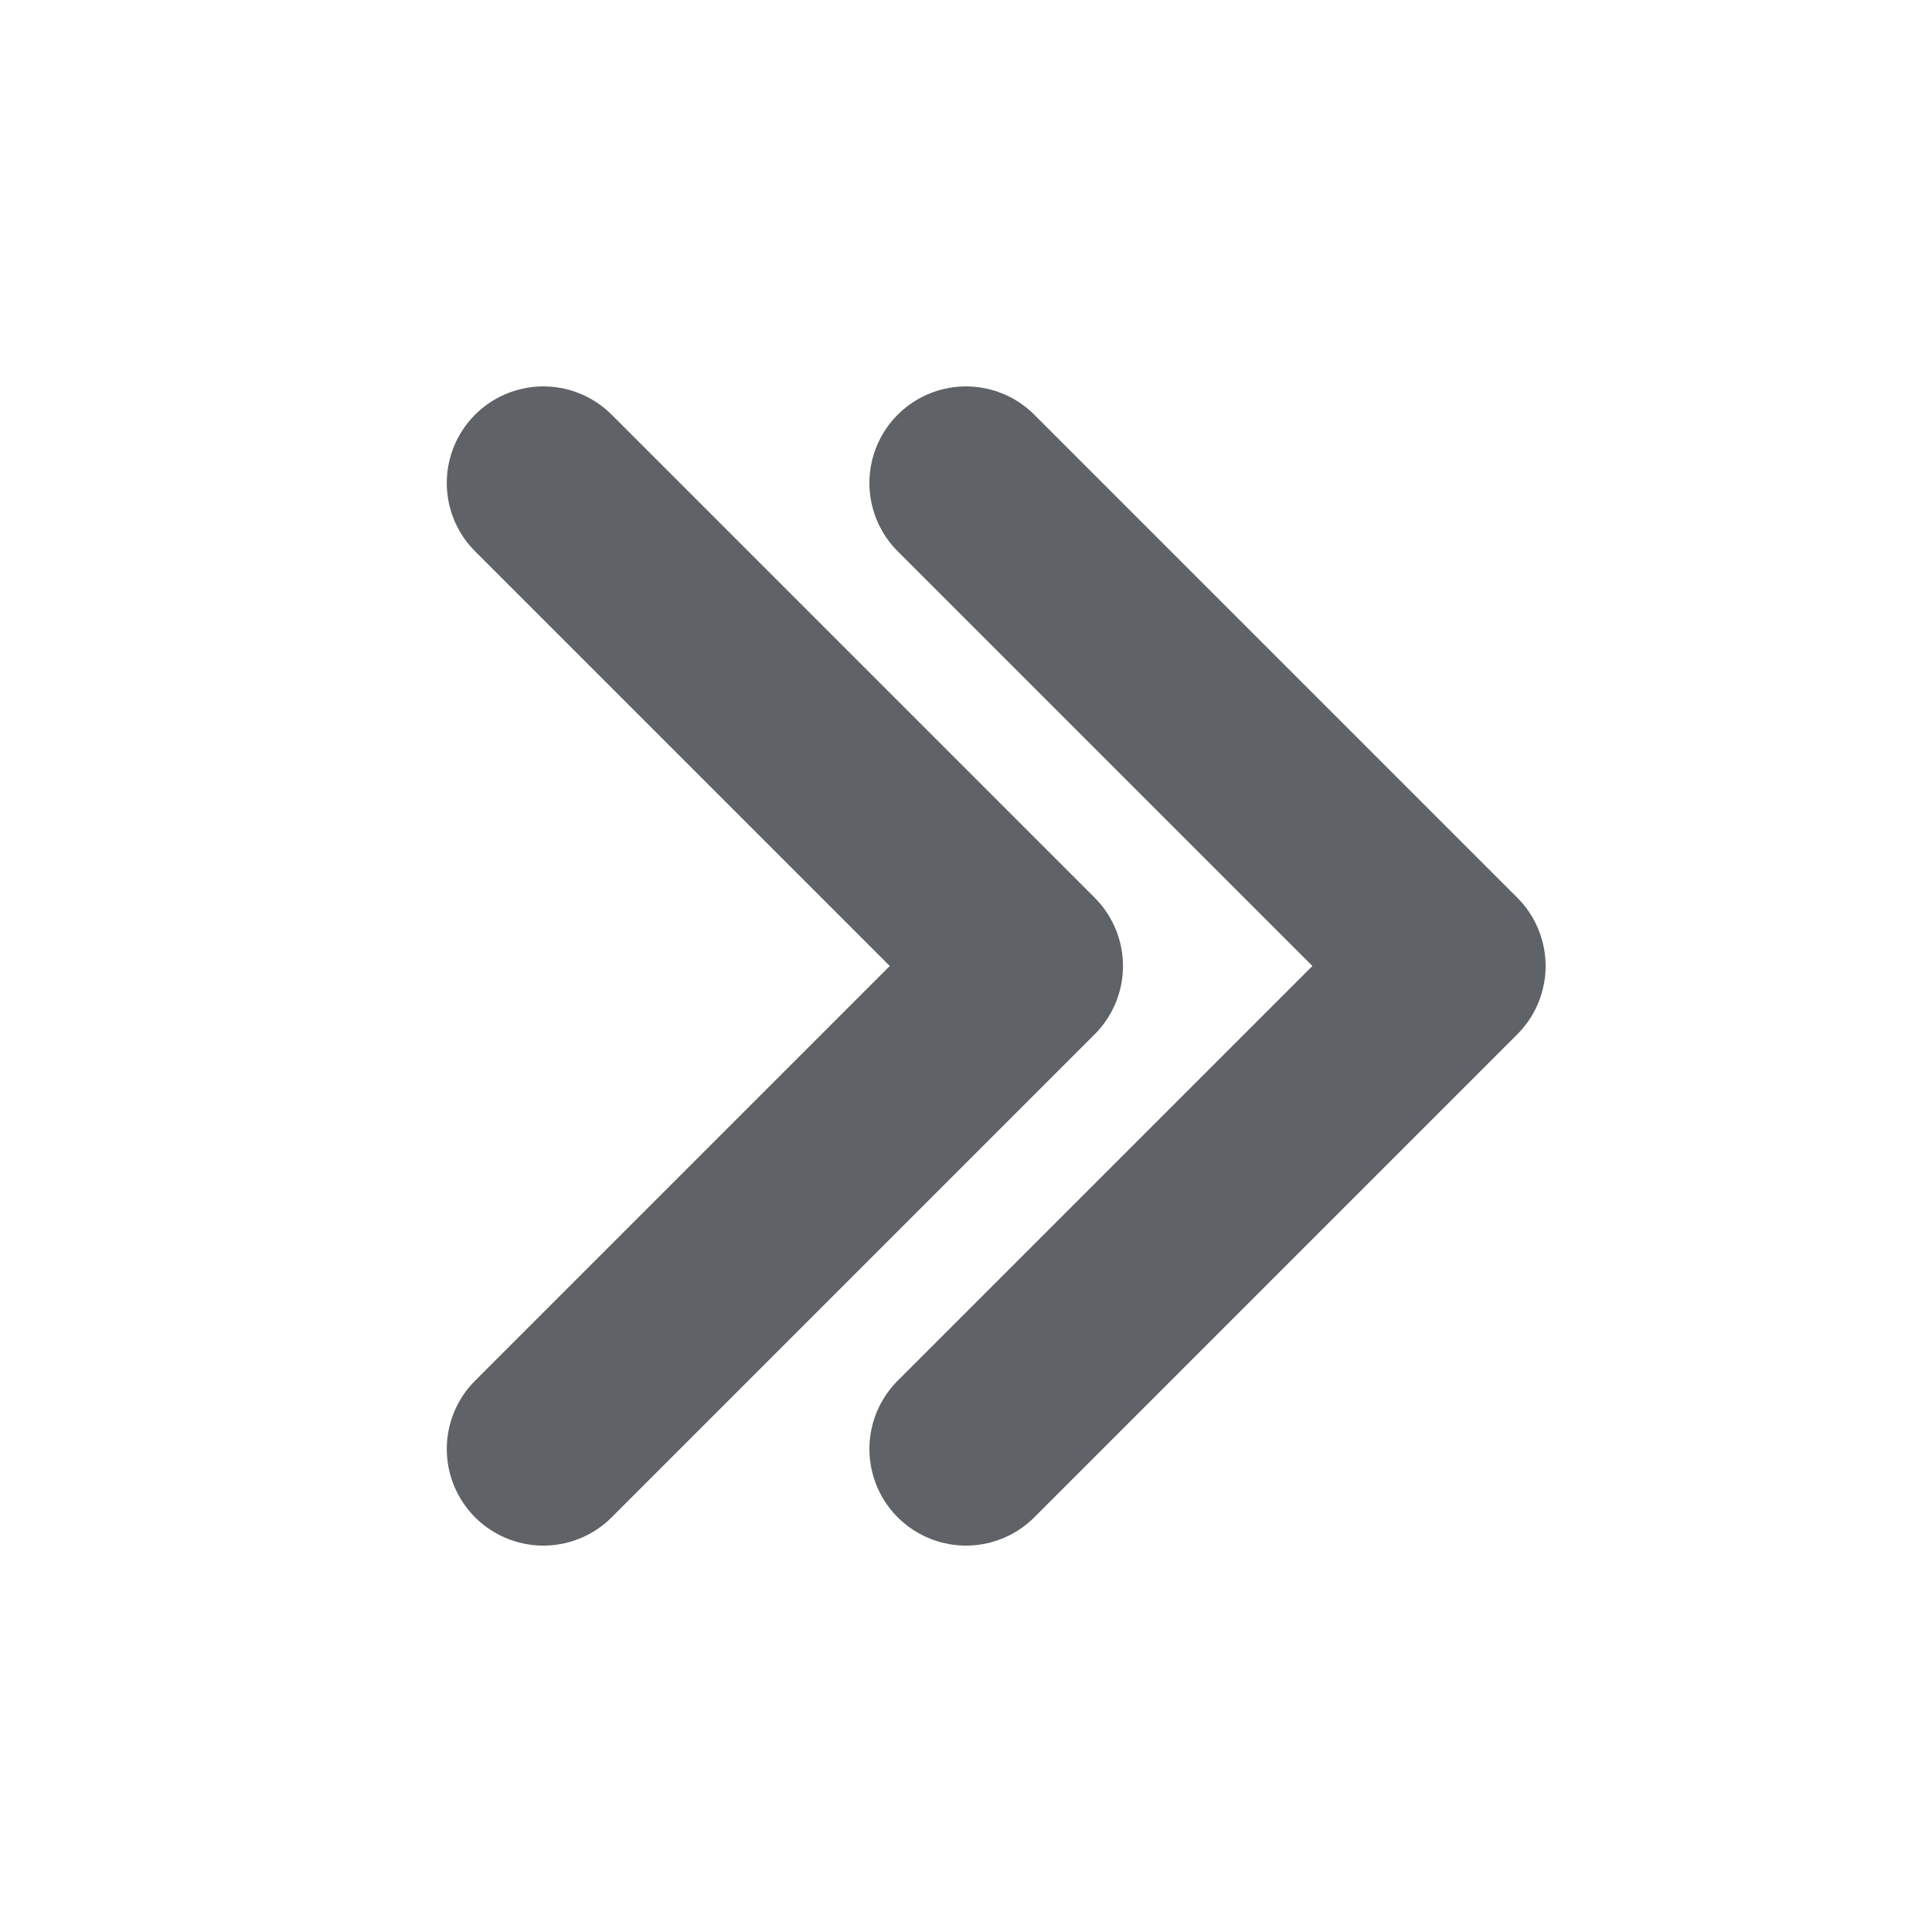
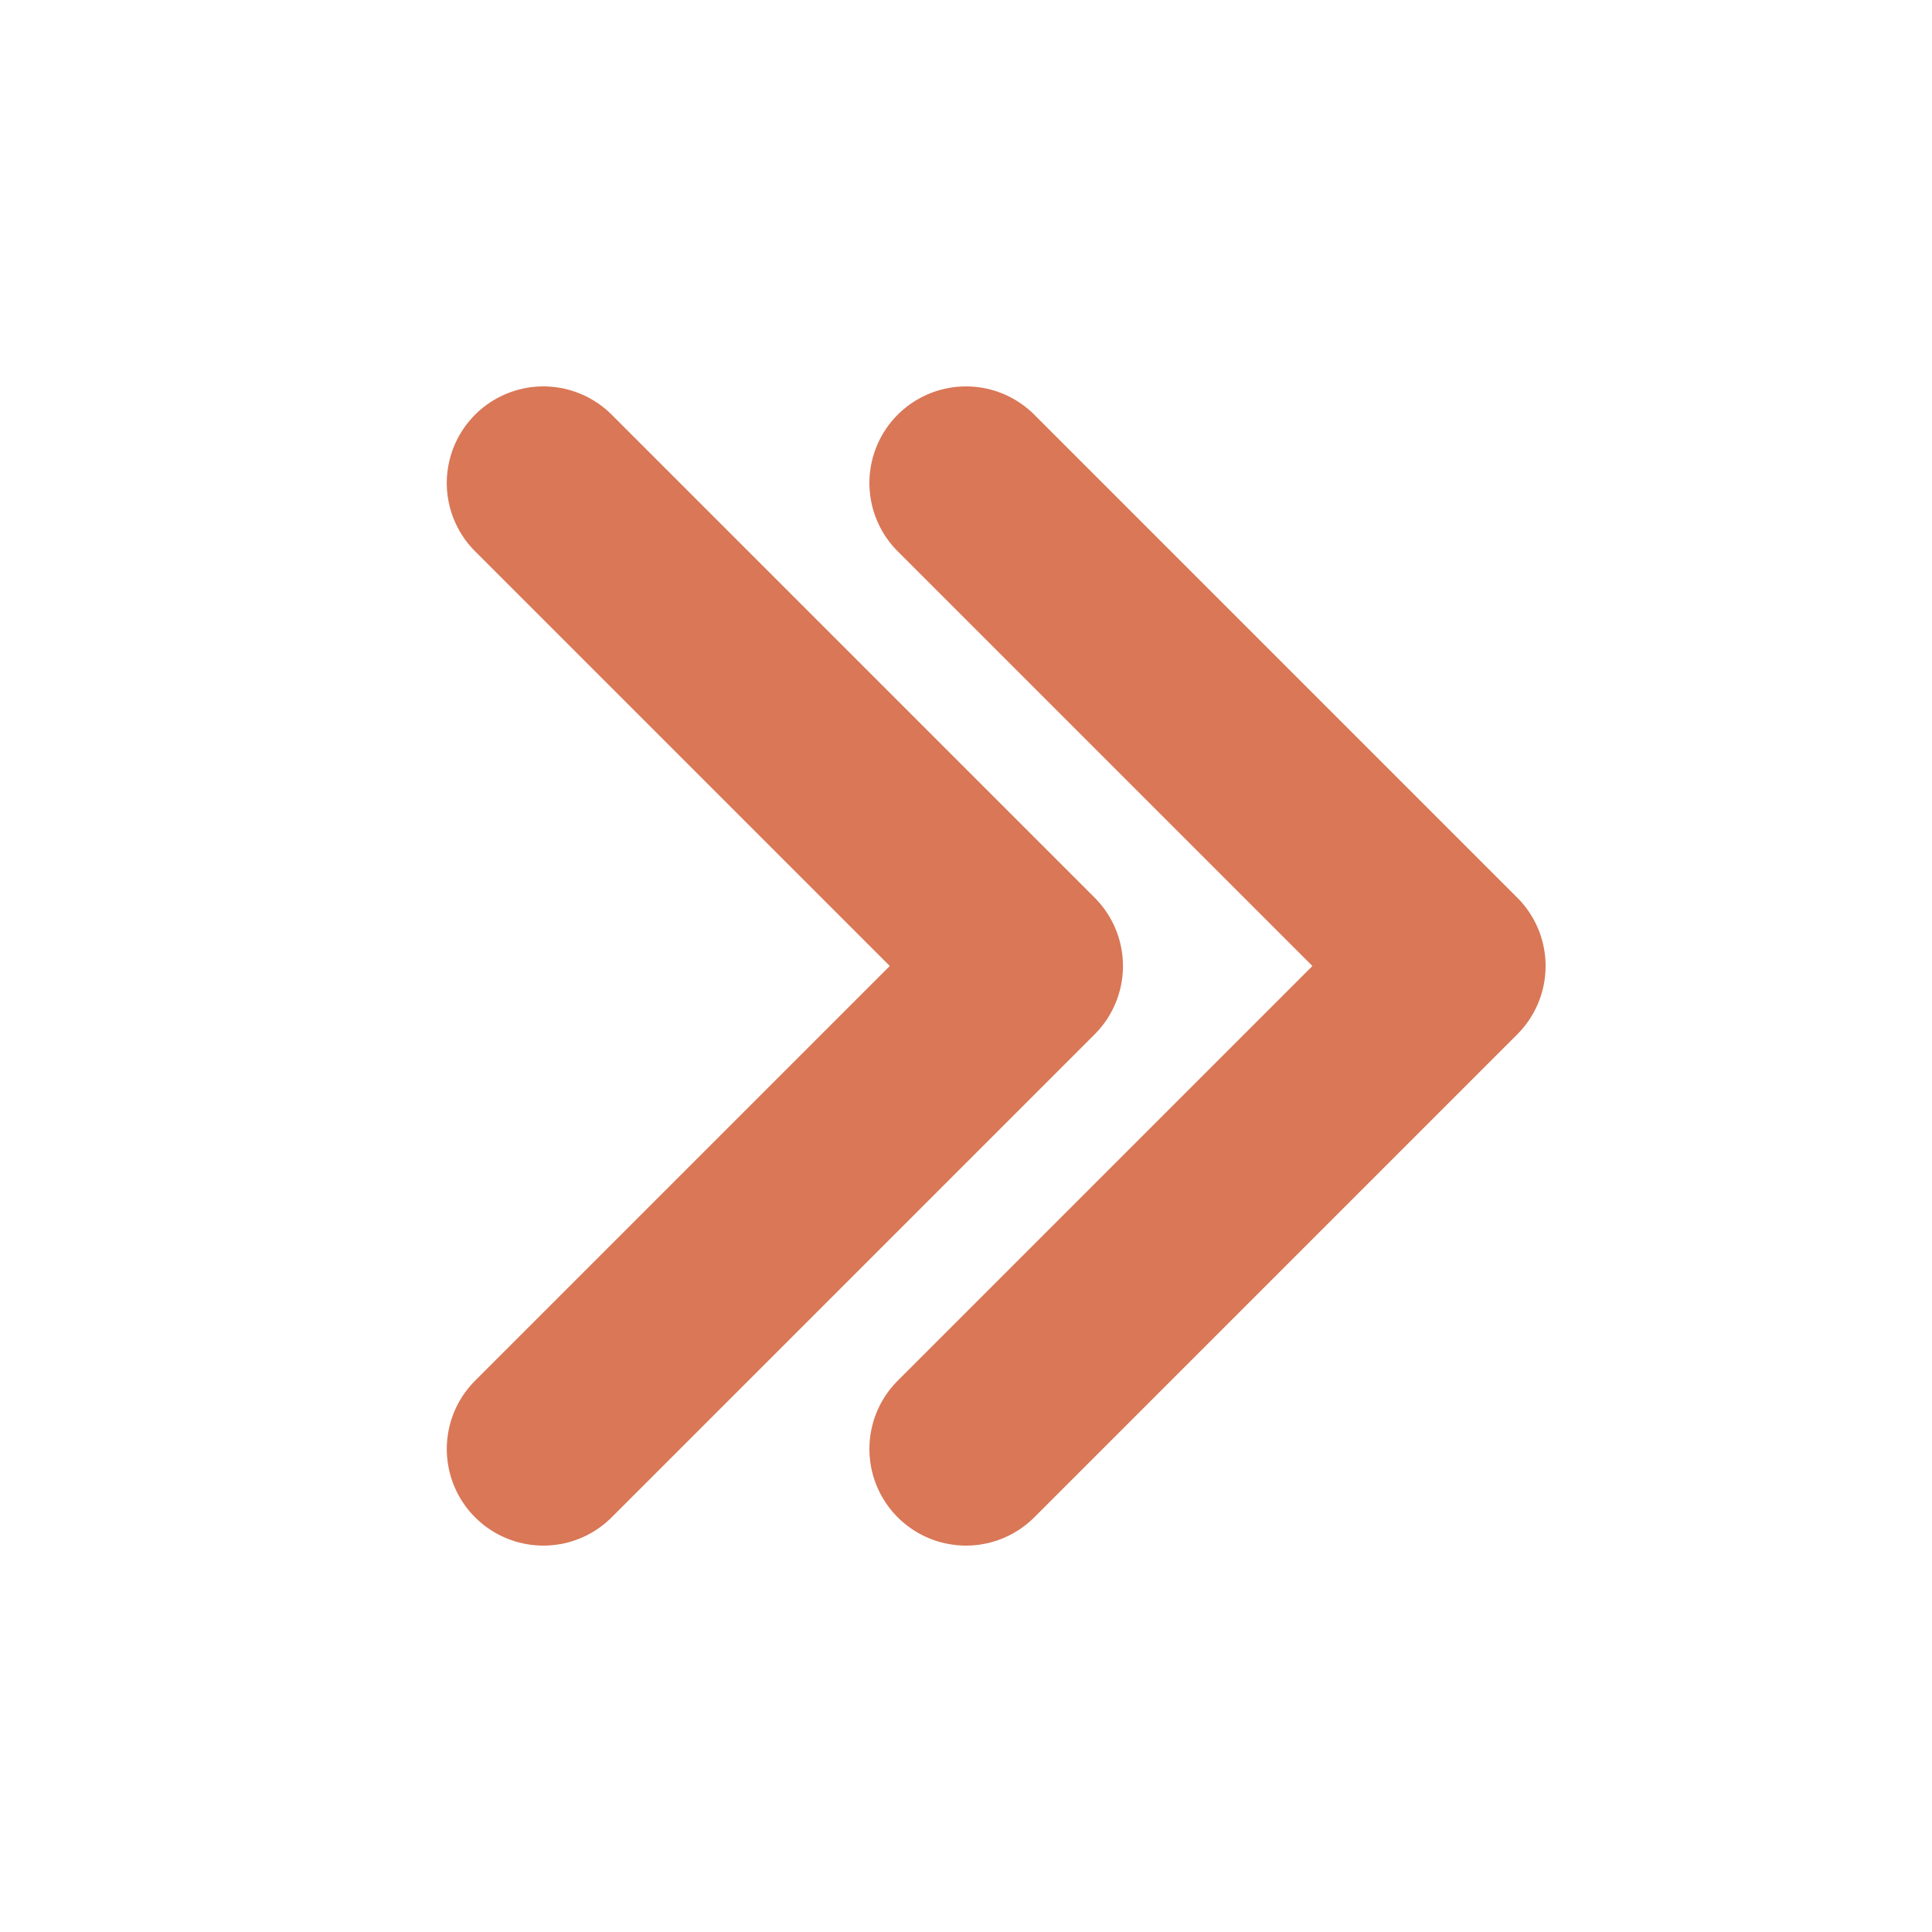
<svg xmlns="http://www.w3.org/2000/svg" width="16" height="16" viewBox="0 0 16 16" fill="none">
-   <g stroke="#5F6368" stroke-width="1.6" stroke-linecap="round" stroke-linejoin="round">
+   <g stroke="#D97757" stroke-width="1.6" stroke-linecap="round" stroke-linejoin="round">
    <polyline points="4.5,4 8.5,8 4.5,12" />
    <polyline points="8,4 12,8 8,12" />
  </g>
</svg>
